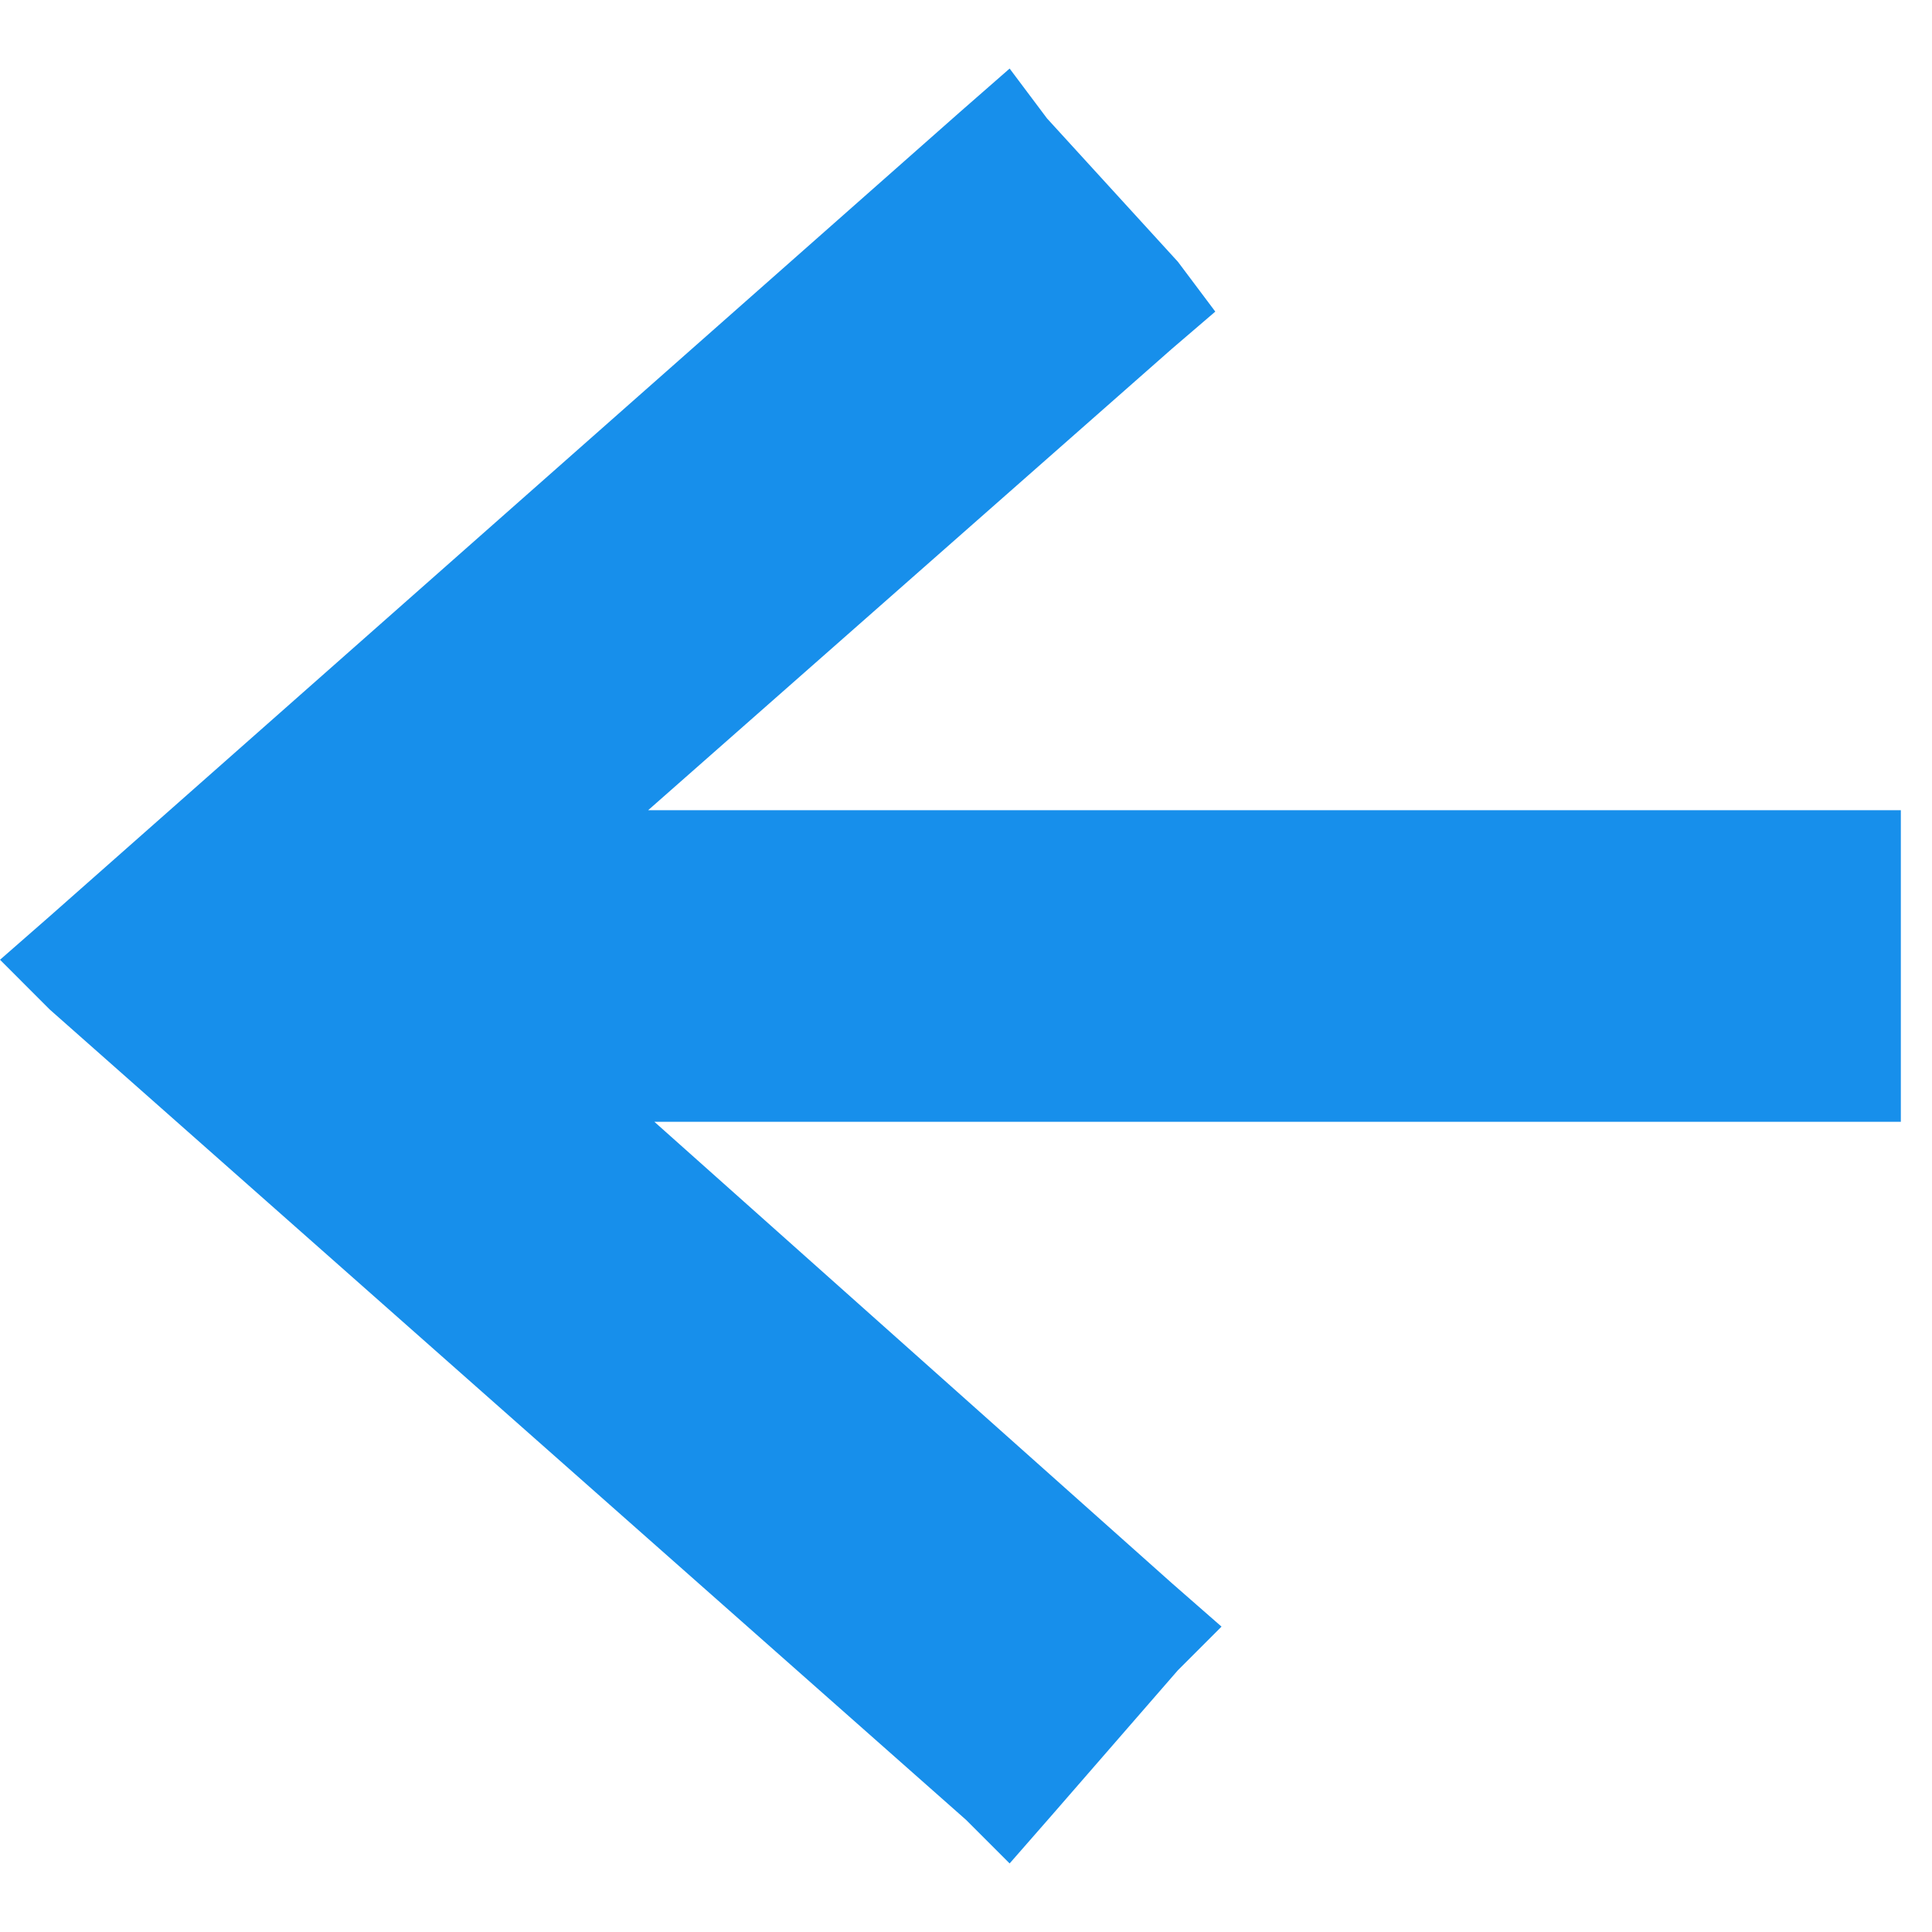
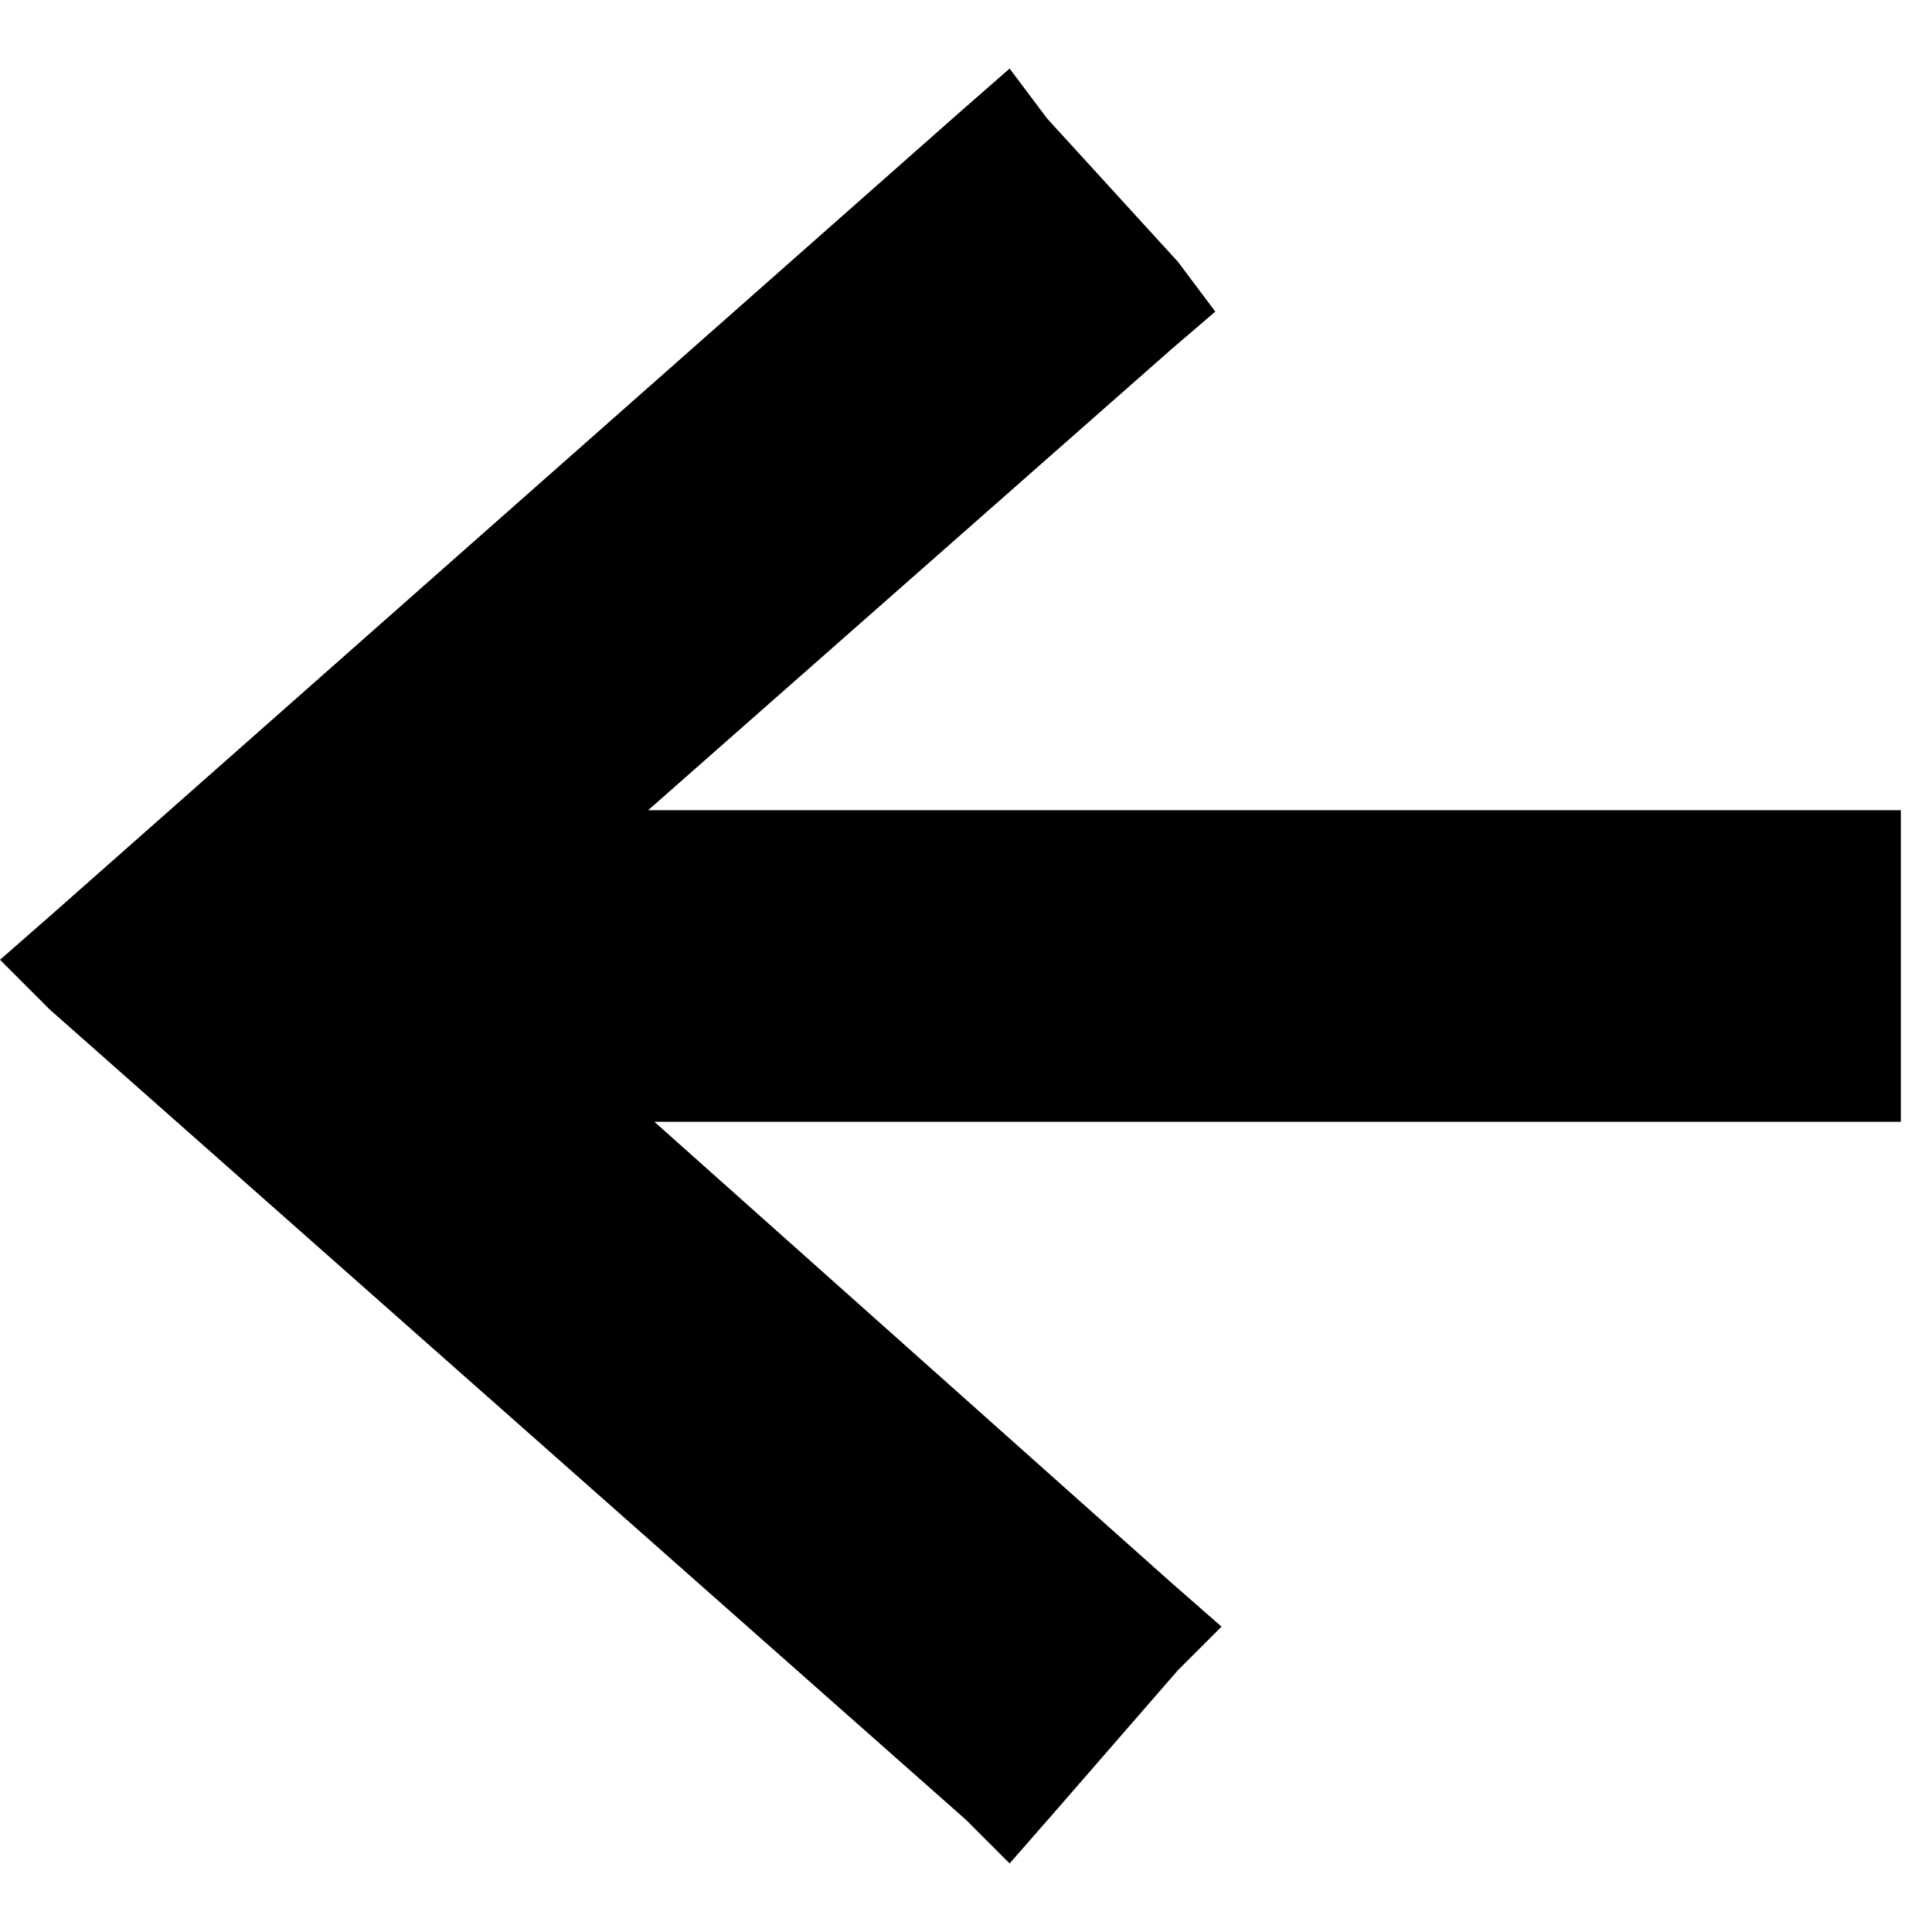
- <svg xmlns="http://www.w3.org/2000/svg" version="1.1" id="Layer_1" x="0px" y="0px" viewBox="0 0 31 31" style="enable-background:new 0 0 31 31;" xml:space="preserve">
-   <style type="text/css">
- 	.st0{fill:#178FEB;}
- </style>
+ <svg xmlns="http://www.w3.org/2000/svg" version="1.1" id="Layer_1" x="0px" y="0px" viewBox="0 0 31 31" xml:space="preserve">
  <g>
    <polygon class="st0" points="0.8,16.2 15.5,29.2 16.2,29.9 16.9,29.1 18.9,26.8 19.6,26.1 18.8,25.4 10.5,18 30.5,18 30.5,13    10.4,13 18.8,5.6 19.5,5 18.9,4.2 16.8,1.9 16.2,1.1 15.4,1.8 0.8,14.7 0,15.4  " />
  </g>
</svg>
